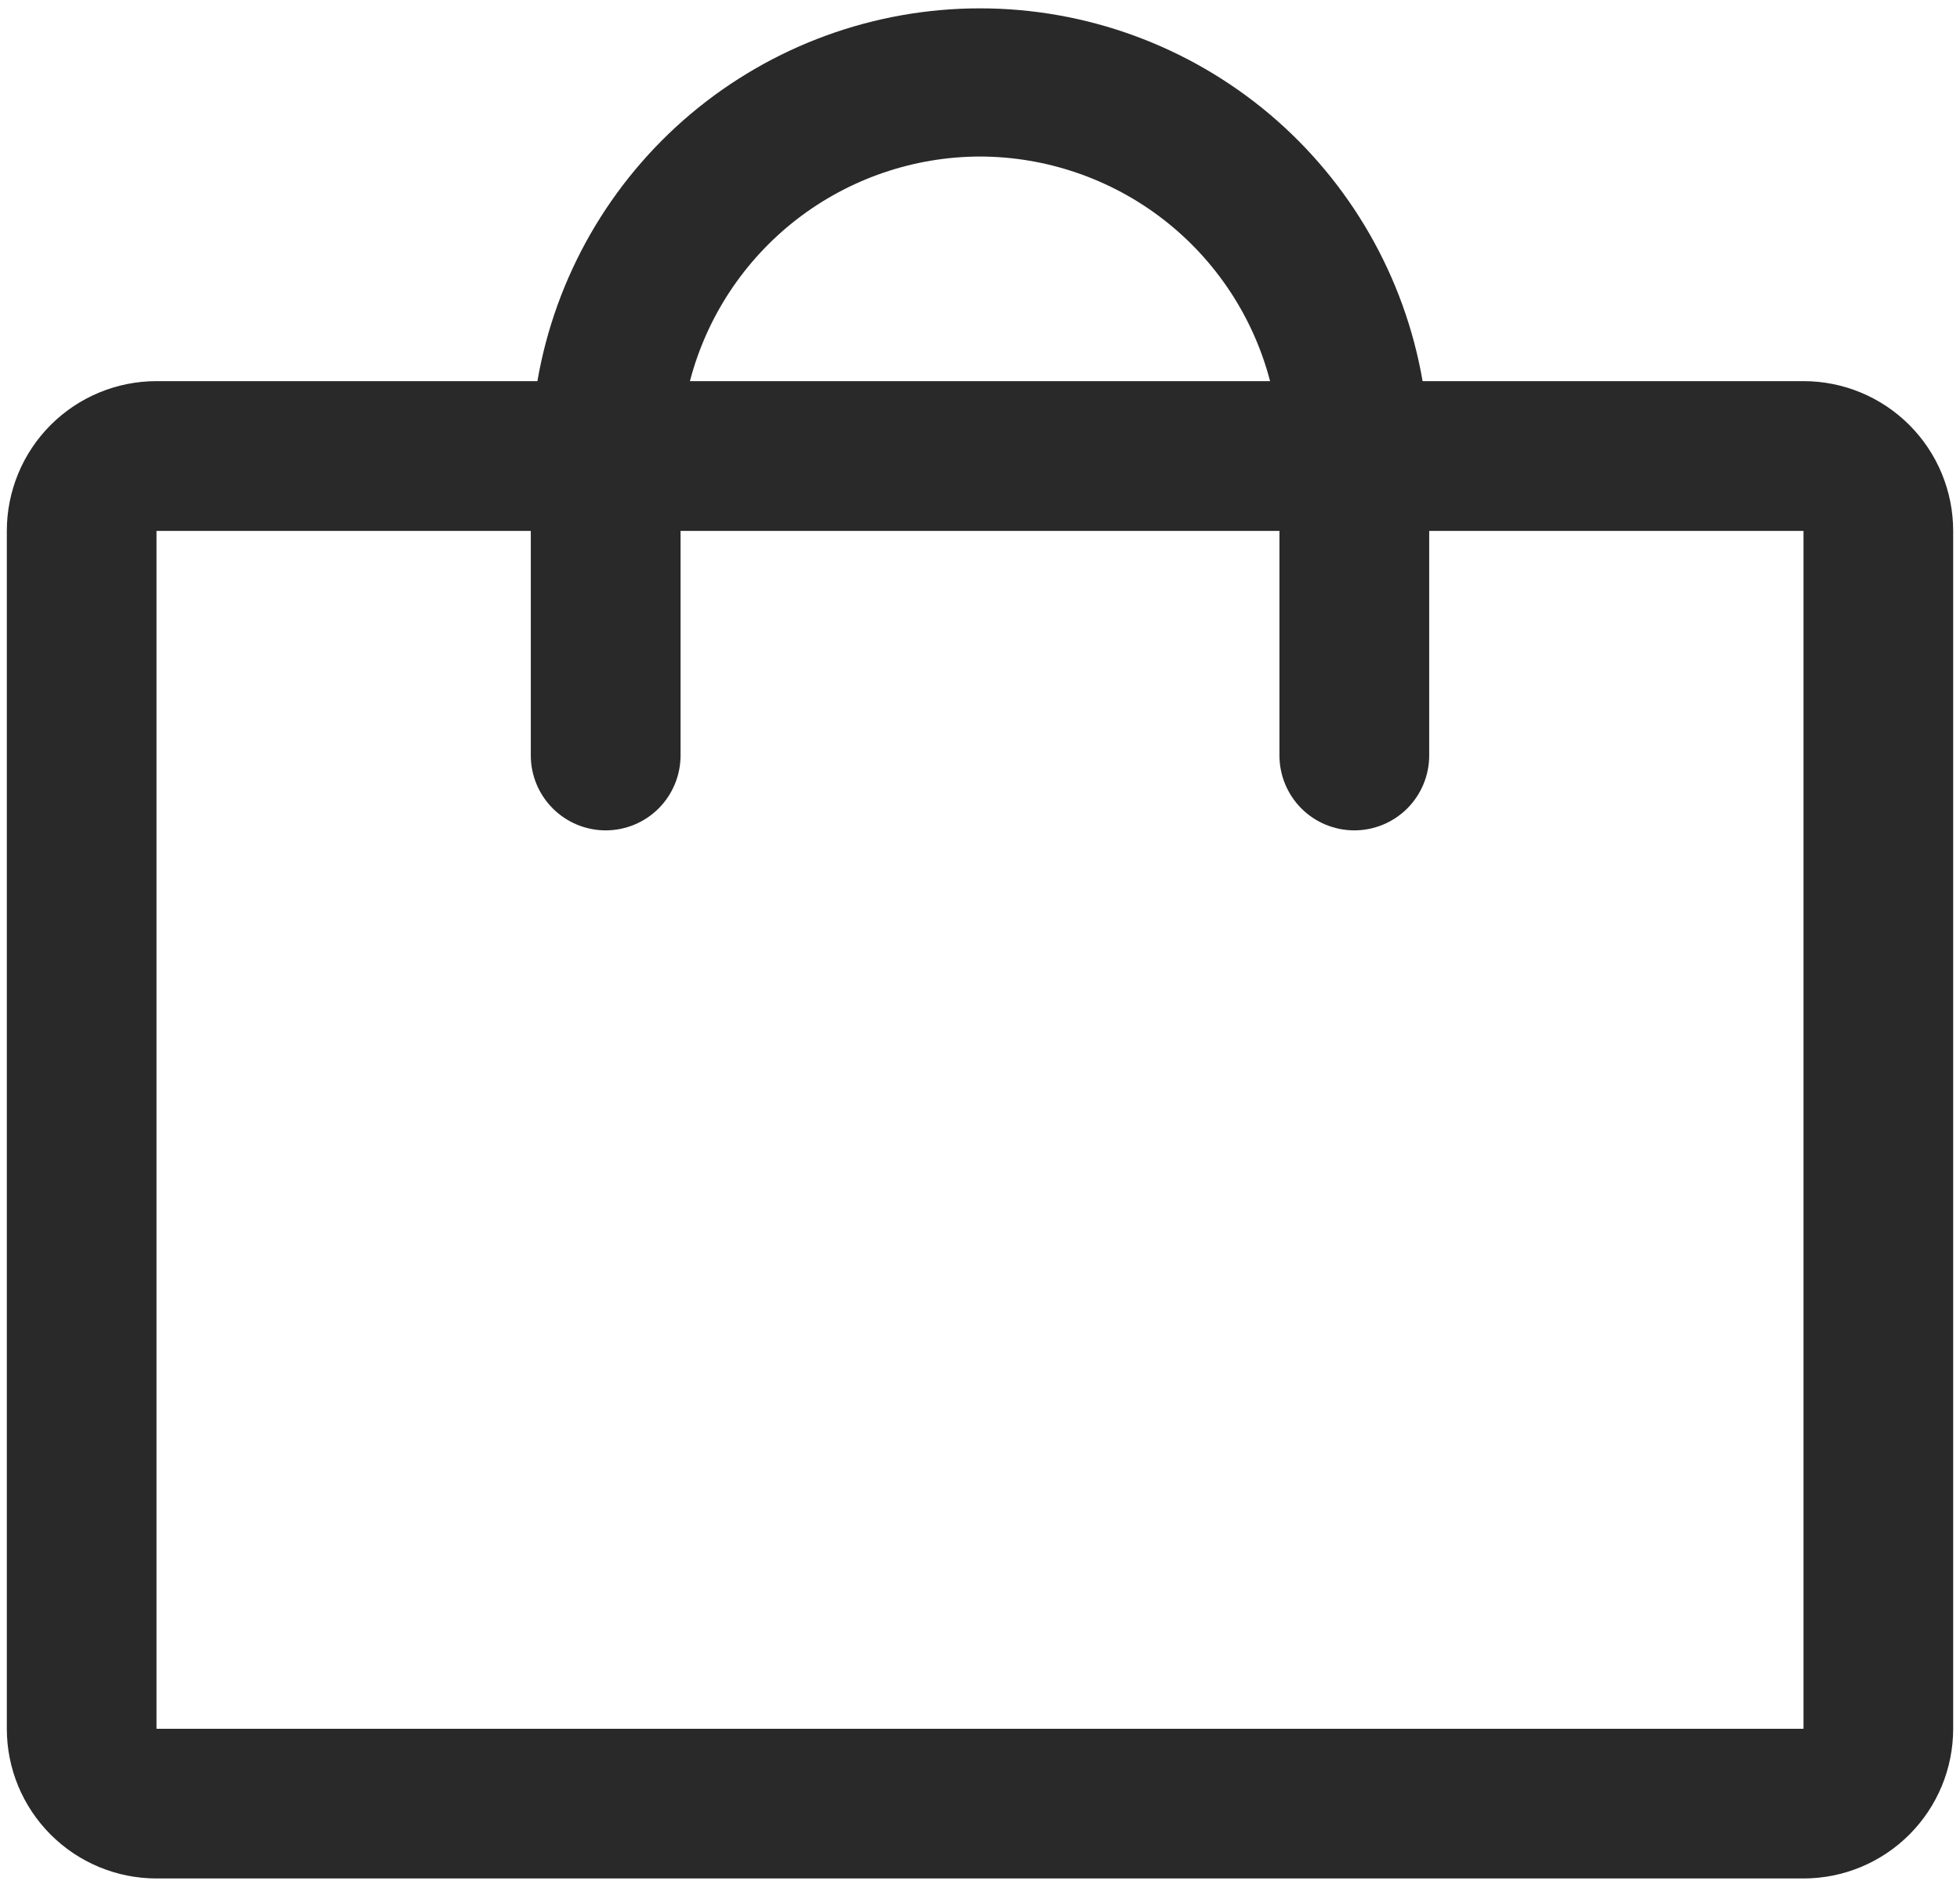
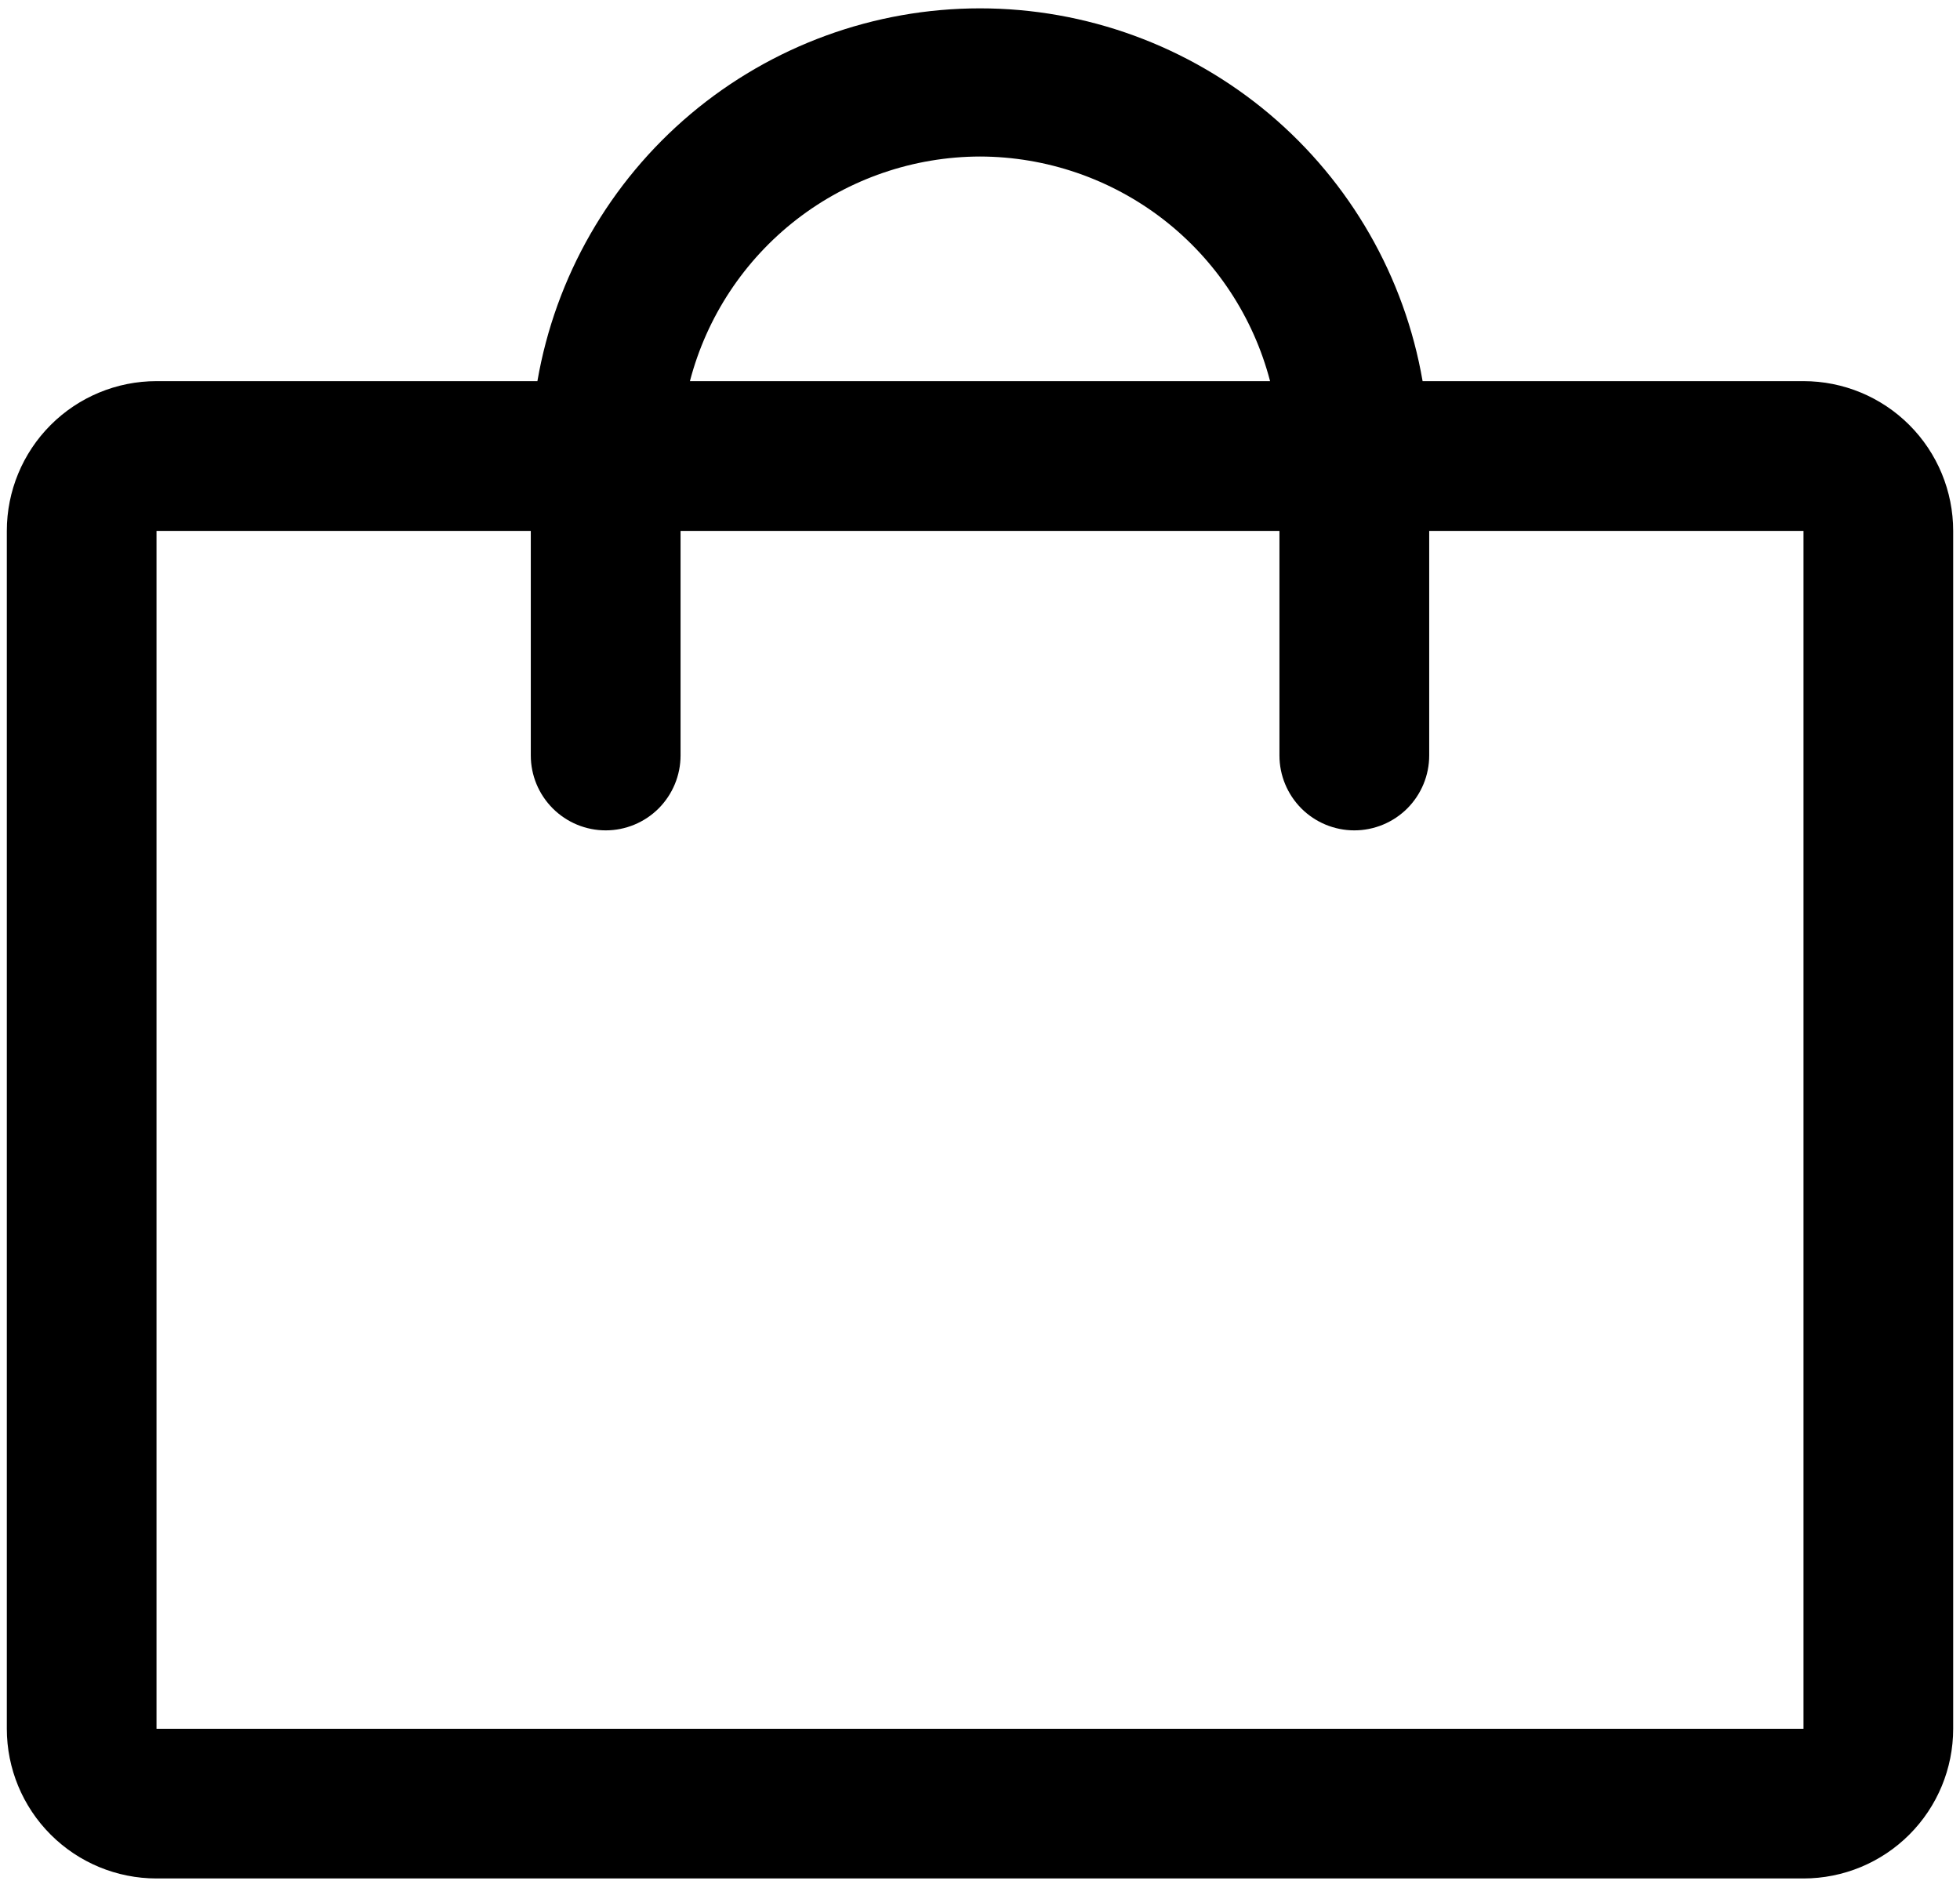
- <svg xmlns="http://www.w3.org/2000/svg" width="100%" height="100%" viewBox="0 0 27 26" fill="none" id="shopping_bag_v4">
-   <path d="M24.844 5.25H19.597C19.349 3.813 18.601 2.51 17.486 1.57C16.37 0.631 14.959 0.115 13.5 0.115C12.041 0.115 10.63 0.631 9.514 1.57C8.399 2.51 7.651 3.813 7.403 5.25H2.156C1.609 5.25 1.085 5.467 0.698 5.854C0.311 6.241 0.094 6.766 0.094 7.313V23.813C0.094 24.36 0.311 24.884 0.698 25.271C1.085 25.658 1.609 25.875 2.156 25.875H24.844C25.391 25.875 25.915 25.658 26.302 25.271C26.689 24.884 26.906 24.36 26.906 23.813V7.313C26.906 6.766 26.689 6.241 26.302 5.854C25.915 5.467 25.391 5.25 24.844 5.25ZM13.5 2.156C14.414 2.158 15.302 2.463 16.025 3.022C16.748 3.582 17.265 4.365 17.496 5.25H9.504C9.735 4.365 10.252 3.582 10.975 3.022C11.698 2.463 12.586 2.158 13.5 2.156ZM24.844 23.813H2.156V7.313H7.312V10.406C7.312 10.68 7.421 10.942 7.615 11.136C7.808 11.329 8.07 11.438 8.344 11.438C8.617 11.438 8.88 11.329 9.073 11.136C9.266 10.942 9.375 10.68 9.375 10.406V7.313H17.625V10.406C17.625 10.68 17.734 10.942 17.927 11.136C18.12 11.329 18.383 11.438 18.656 11.438C18.93 11.438 19.192 11.329 19.386 11.136C19.579 10.942 19.688 10.68 19.688 10.406V7.313H24.844V23.813Z" fill="#292929" />
+ <svg xmlns="http://www.w3.org/2000/svg" width="100%" height="100%" viewBox="0 0 27 26" id="shopping_bag_v4">
+   <path d="M24.844 5.25H19.597C19.349 3.813 18.601 2.51 17.486 1.57C16.37 0.631 14.959 0.115 13.5 0.115C12.041 0.115 10.63 0.631 9.514 1.57C8.399 2.51 7.651 3.813 7.403 5.25H2.156C1.609 5.25 1.085 5.467 0.698 5.854C0.311 6.241 0.094 6.766 0.094 7.313V23.813C0.094 24.36 0.311 24.884 0.698 25.271C1.085 25.658 1.609 25.875 2.156 25.875H24.844C25.391 25.875 25.915 25.658 26.302 25.271C26.689 24.884 26.906 24.36 26.906 23.813V7.313C26.906 6.766 26.689 6.241 26.302 5.854C25.915 5.467 25.391 5.25 24.844 5.25ZM13.5 2.156C14.414 2.158 15.302 2.463 16.025 3.022C16.748 3.582 17.265 4.365 17.496 5.25H9.504C9.735 4.365 10.252 3.582 10.975 3.022C11.698 2.463 12.586 2.158 13.5 2.156ZM24.844 23.813H2.156V7.313H7.312V10.406C7.312 10.68 7.421 10.942 7.615 11.136C7.808 11.329 8.07 11.438 8.344 11.438C8.617 11.438 8.88 11.329 9.073 11.136C9.266 10.942 9.375 10.68 9.375 10.406V7.313H17.625V10.406C17.625 10.68 17.734 10.942 17.927 11.136C18.12 11.329 18.383 11.438 18.656 11.438C18.93 11.438 19.192 11.329 19.386 11.136C19.579 10.942 19.688 10.68 19.688 10.406V7.313H24.844V23.813Z" fill="currentColor" />
</svg>
